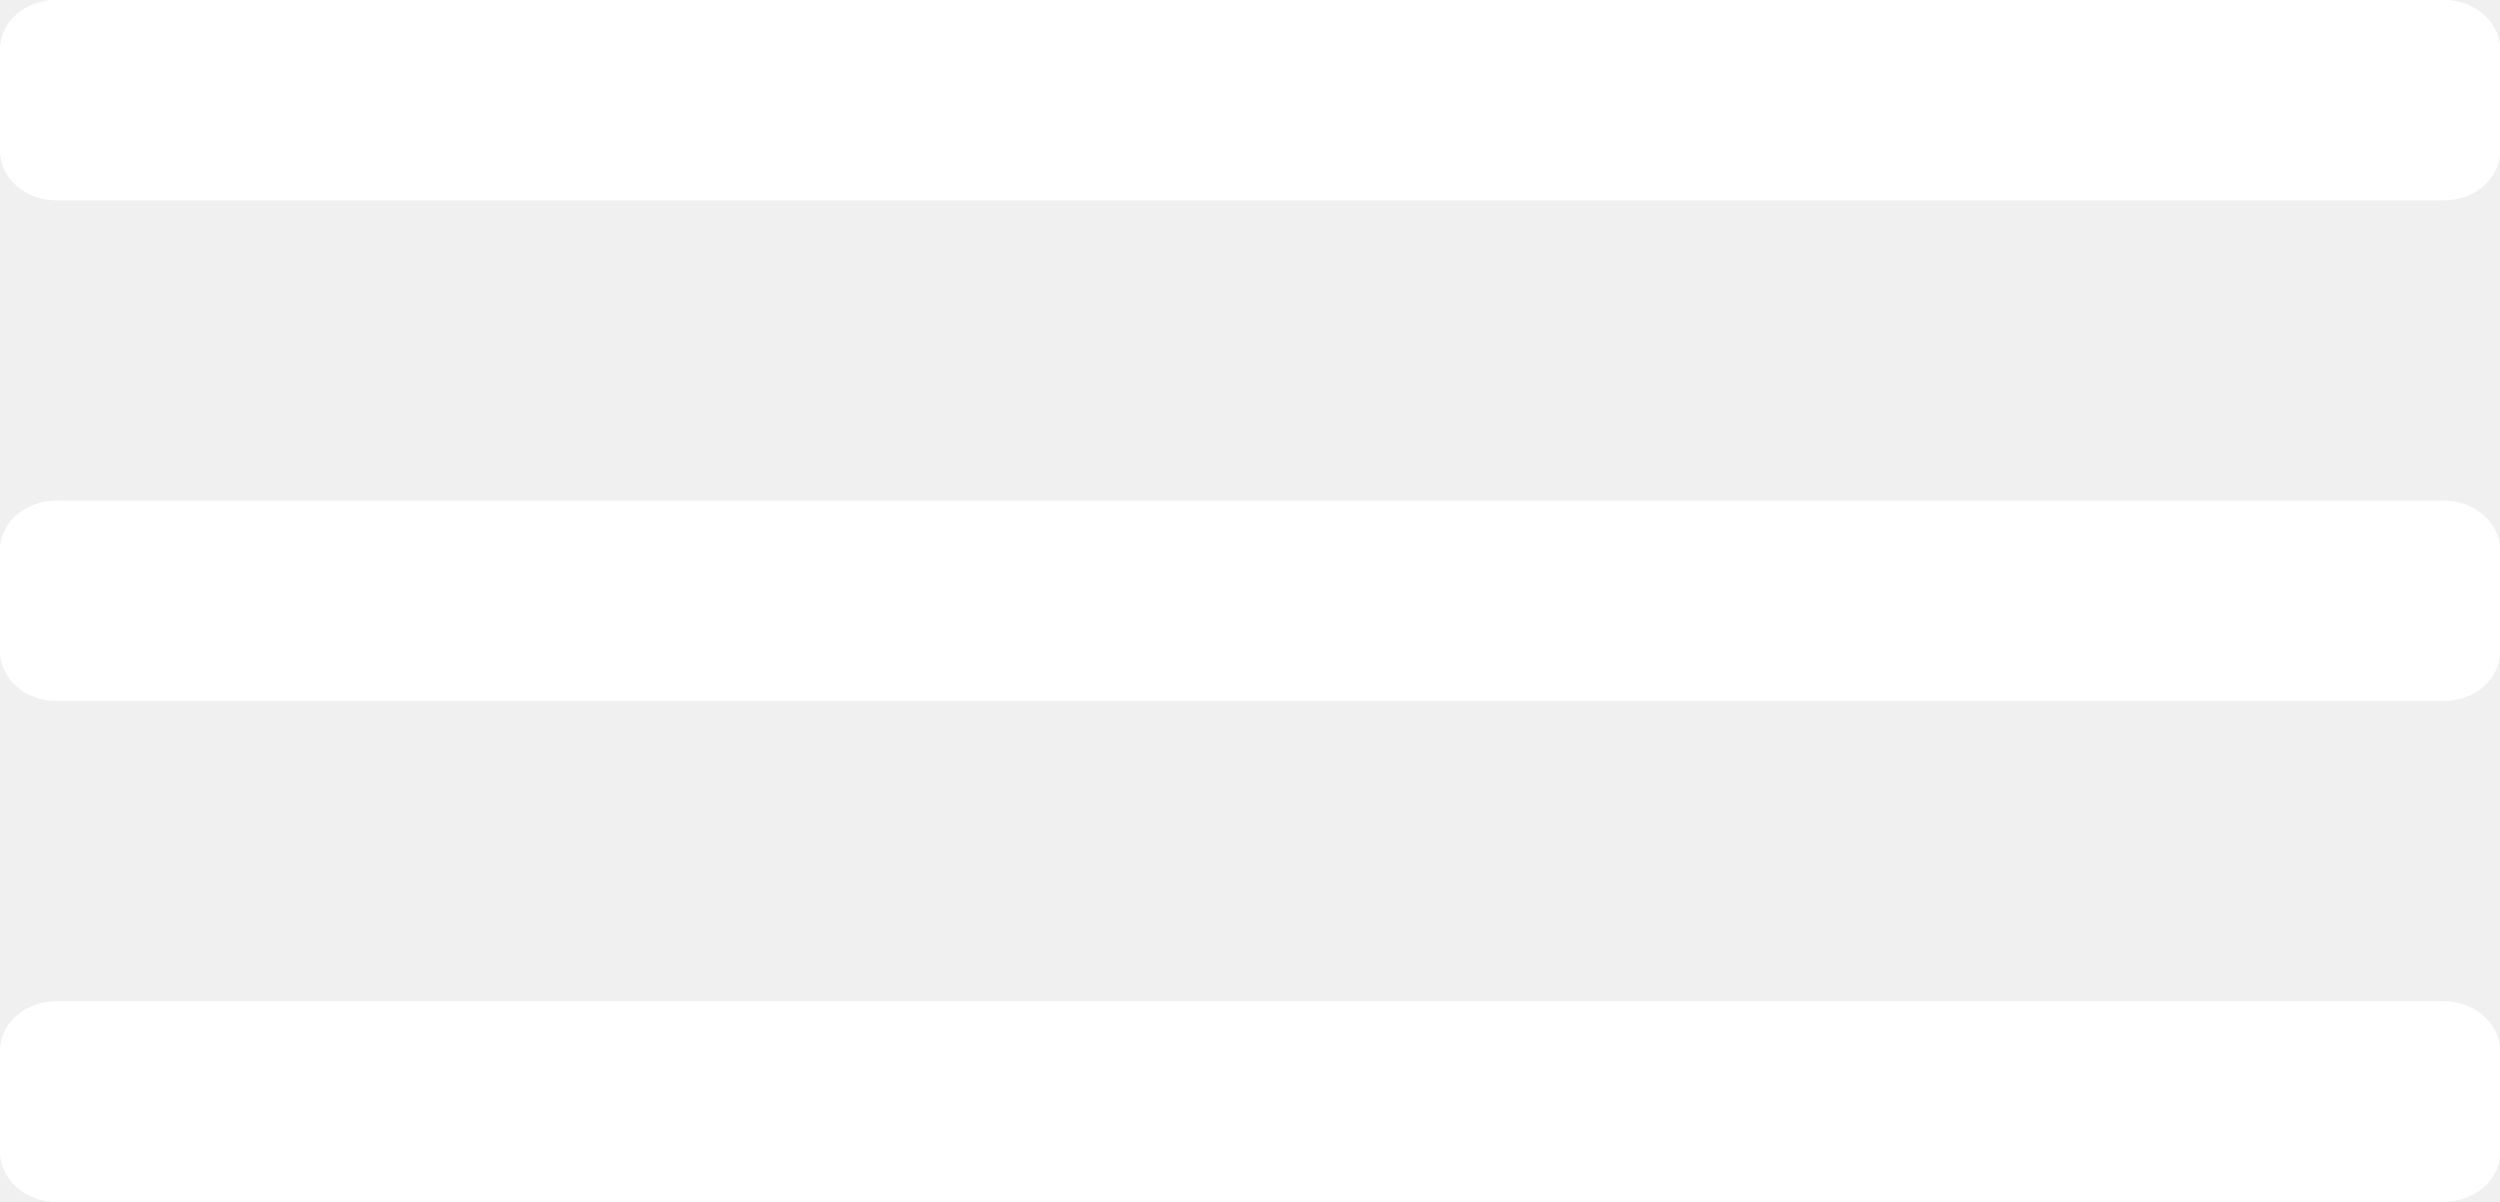
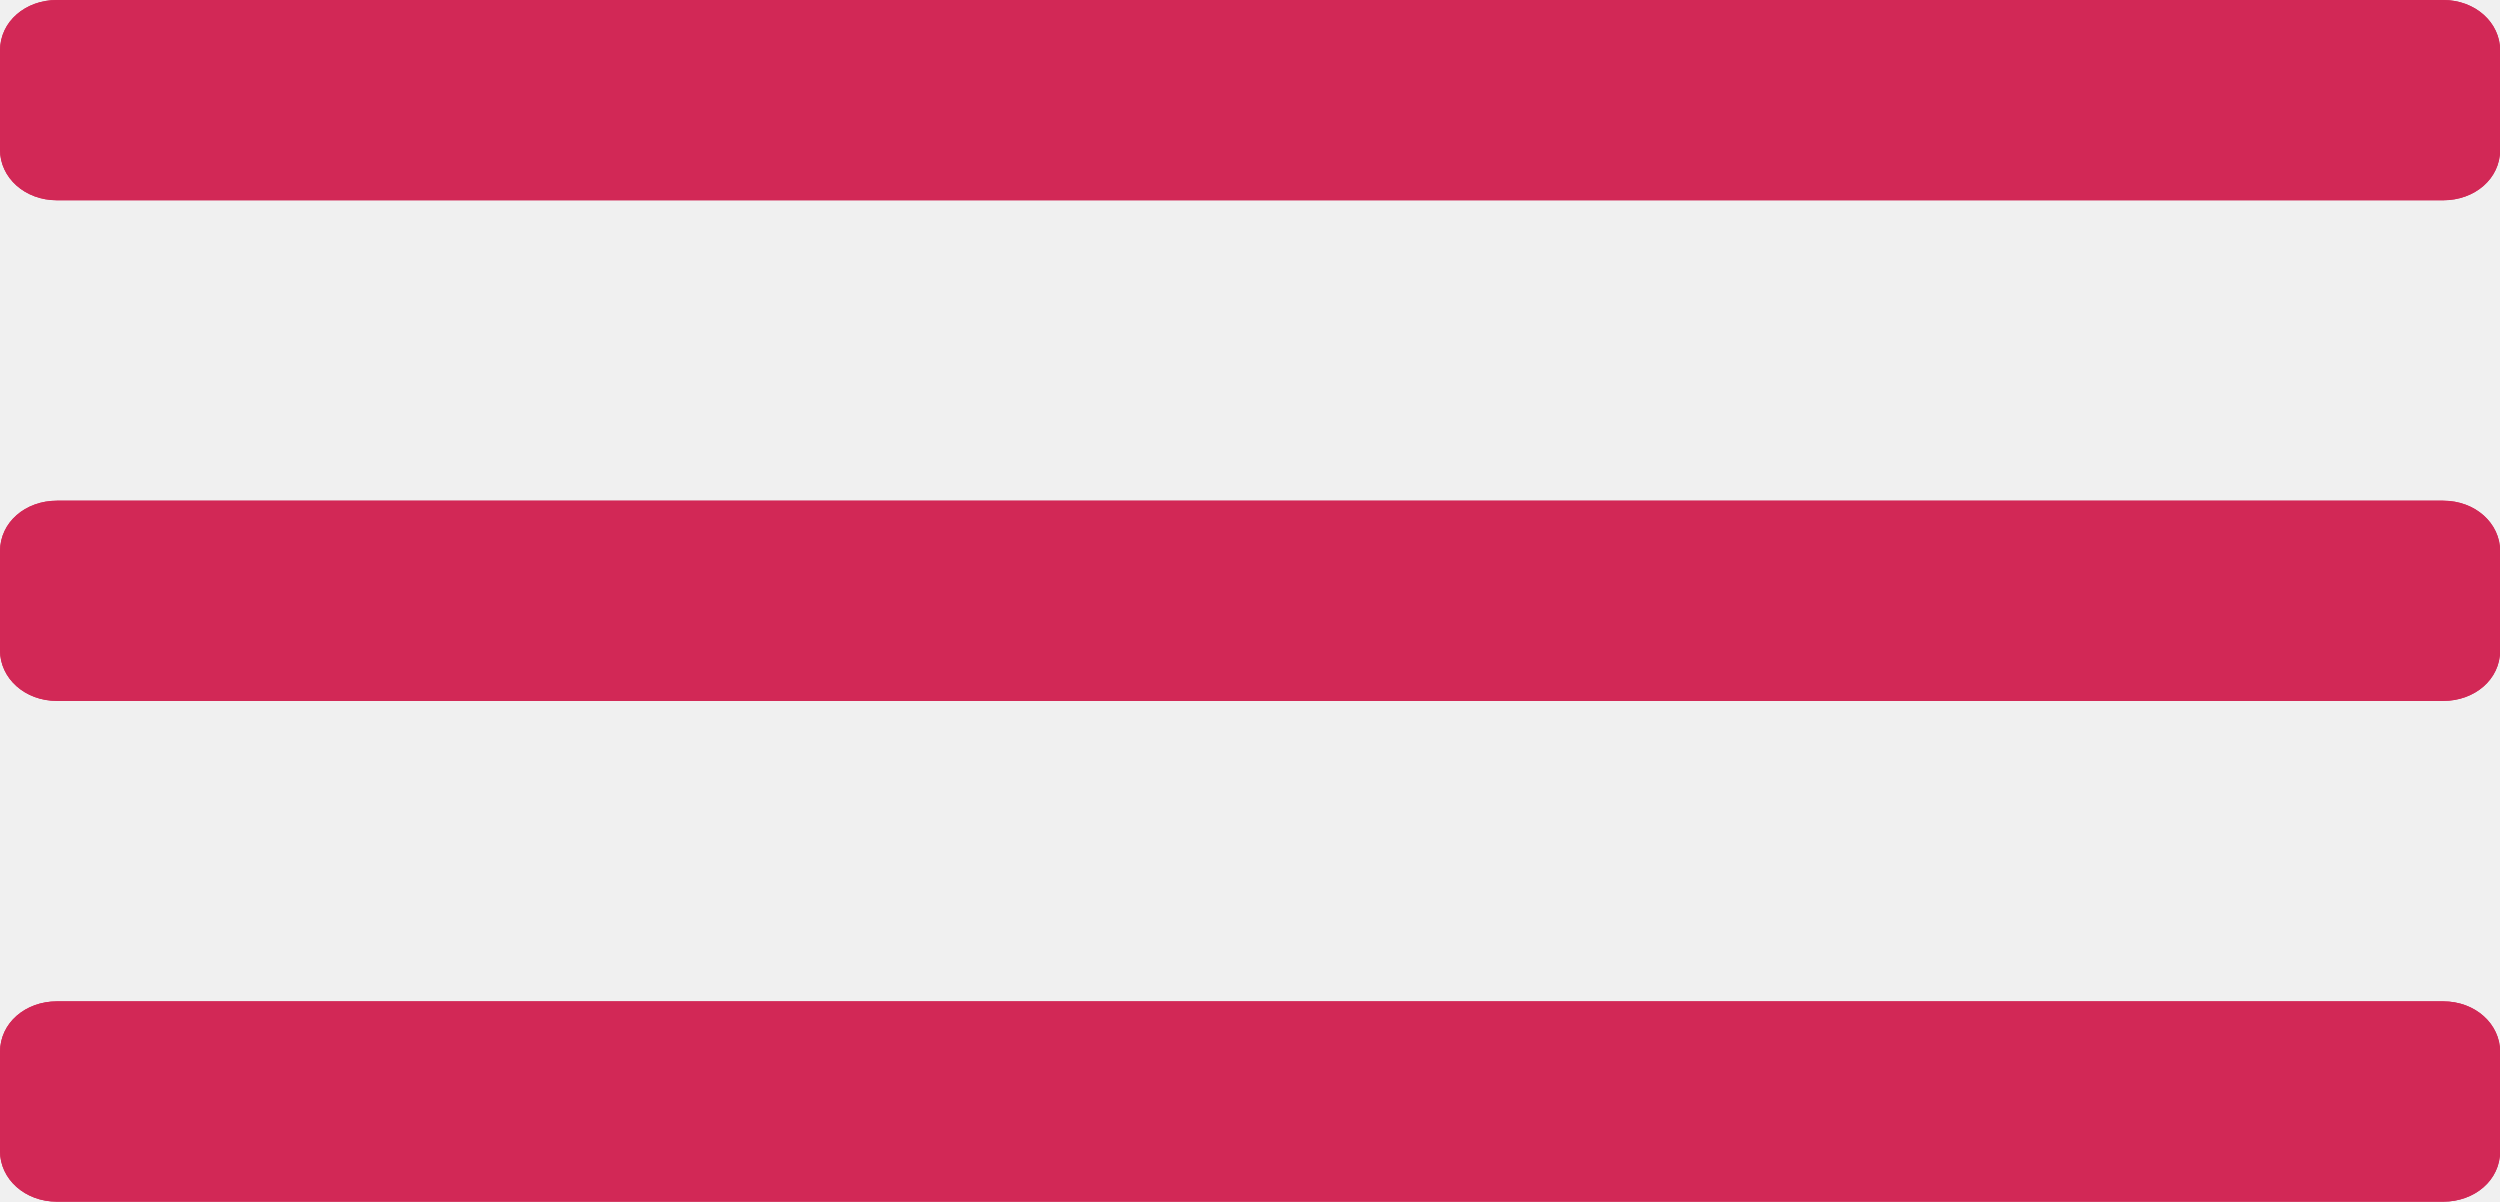
<svg xmlns="http://www.w3.org/2000/svg" version="1.0" id="Layer_1" x="0px" y="0px" width="49.945px" height="24.007px" viewBox="0 0 49.945 24.007" enable-background="new 0 0 49.945 24.007" xml:space="preserve">
  <g id="miu">
    <g id="editor_list_view_hambuger_menu_glyph">
      <g>
-         <path id="path-1" fill="#FFFFFF" d="M1.137,0C0.51,0,0,0.428,0,1.01v1.981c0,0.558,0.494,1.01,1.139,1.01h47.671 c0.628,0,1.138-0.428,1.138-1.01V1.01c0-0.558-0.494-1.01-1.138-1.01H1.137z M1.137,10.003C0.51,10.003,0,10.431,0,11.013v1.98 c0,0.557,0.494,1.01,1.139,1.01h47.671c0.628,0,1.138-0.428,1.138-1.01v-1.98c0-0.558-0.494-1.01-1.138-1.01H1.137z M1.137,20.005C0.51,20.005,0,20.434,0,21.016v1.981c0,0.557,0.494,1.01,1.139,1.01h47.671c0.628,0,1.138-0.428,1.138-1.01 v-1.981c0-0.558-0.494-1.011-1.138-1.011H1.137z" />
+         <path id="path-1" fill="#d22856" d="M1.137,0C0.51,0,0,0.428,0,1.01v1.981c0,0.558,0.494,1.01,1.139,1.01h47.671 c0.628,0,1.138-0.428,1.138-1.01V1.01c0-0.558-0.494-1.01-1.138-1.01H1.137z M1.137,10.003C0.51,10.003,0,10.431,0,11.013v1.98 c0,0.557,0.494,1.01,1.139,1.01h47.671c0.628,0,1.138-0.428,1.138-1.01v-1.98c0-0.558-0.494-1.01-1.138-1.01H1.137z M1.137,20.005C0.51,20.005,0,20.434,0,21.016v1.981c0,0.557,0.494,1.01,1.139,1.01h47.671c0.628,0,1.138-0.428,1.138-1.01 v-1.981c0-0.558-0.494-1.011-1.138-1.011H1.137z" />
      </g>
      <g>
-         <path id="path-1_1_" fill="#FFFFFF" d="M1.137,0C0.51,0,0,0.428,0,1.01v1.981c0,0.558,0.494,1.01,1.139,1.01h47.671 c0.628,0,1.138-0.428,1.138-1.01V1.01c0-0.558-0.494-1.01-1.138-1.01H1.137z M1.137,10.003C0.51,10.003,0,10.431,0,11.013v1.98 c0,0.557,0.494,1.01,1.139,1.01h47.671c0.628,0,1.138-0.428,1.138-1.01v-1.98c0-0.558-0.494-1.01-1.138-1.01H1.137z M1.137,20.005C0.51,20.005,0,20.434,0,21.016v1.981c0,0.557,0.494,1.01,1.139,1.01h47.671c0.628,0,1.138-0.428,1.138-1.01 v-1.981c0-0.558-0.494-1.011-1.138-1.011H1.137z" />
+         <path id="path-1_1_" fill="#d22856" d="M1.137,0C0.51,0,0,0.428,0,1.01v1.981c0,0.558,0.494,1.01,1.139,1.01h47.671 c0.628,0,1.138-0.428,1.138-1.01V1.01c0-0.558-0.494-1.01-1.138-1.01H1.137z M1.137,10.003C0.51,10.003,0,10.431,0,11.013v1.98 c0,0.557,0.494,1.01,1.139,1.01h47.671c0.628,0,1.138-0.428,1.138-1.01v-1.98c0-0.558-0.494-1.01-1.138-1.01H1.137z M1.137,20.005C0.51,20.005,0,20.434,0,21.016v1.981c0,0.557,0.494,1.01,1.139,1.01h47.671c0.628,0,1.138-0.428,1.138-1.01 v-1.981c0-0.558-0.494-1.011-1.138-1.011H1.137z" />
      </g>
    </g>
  </g>
</svg>
